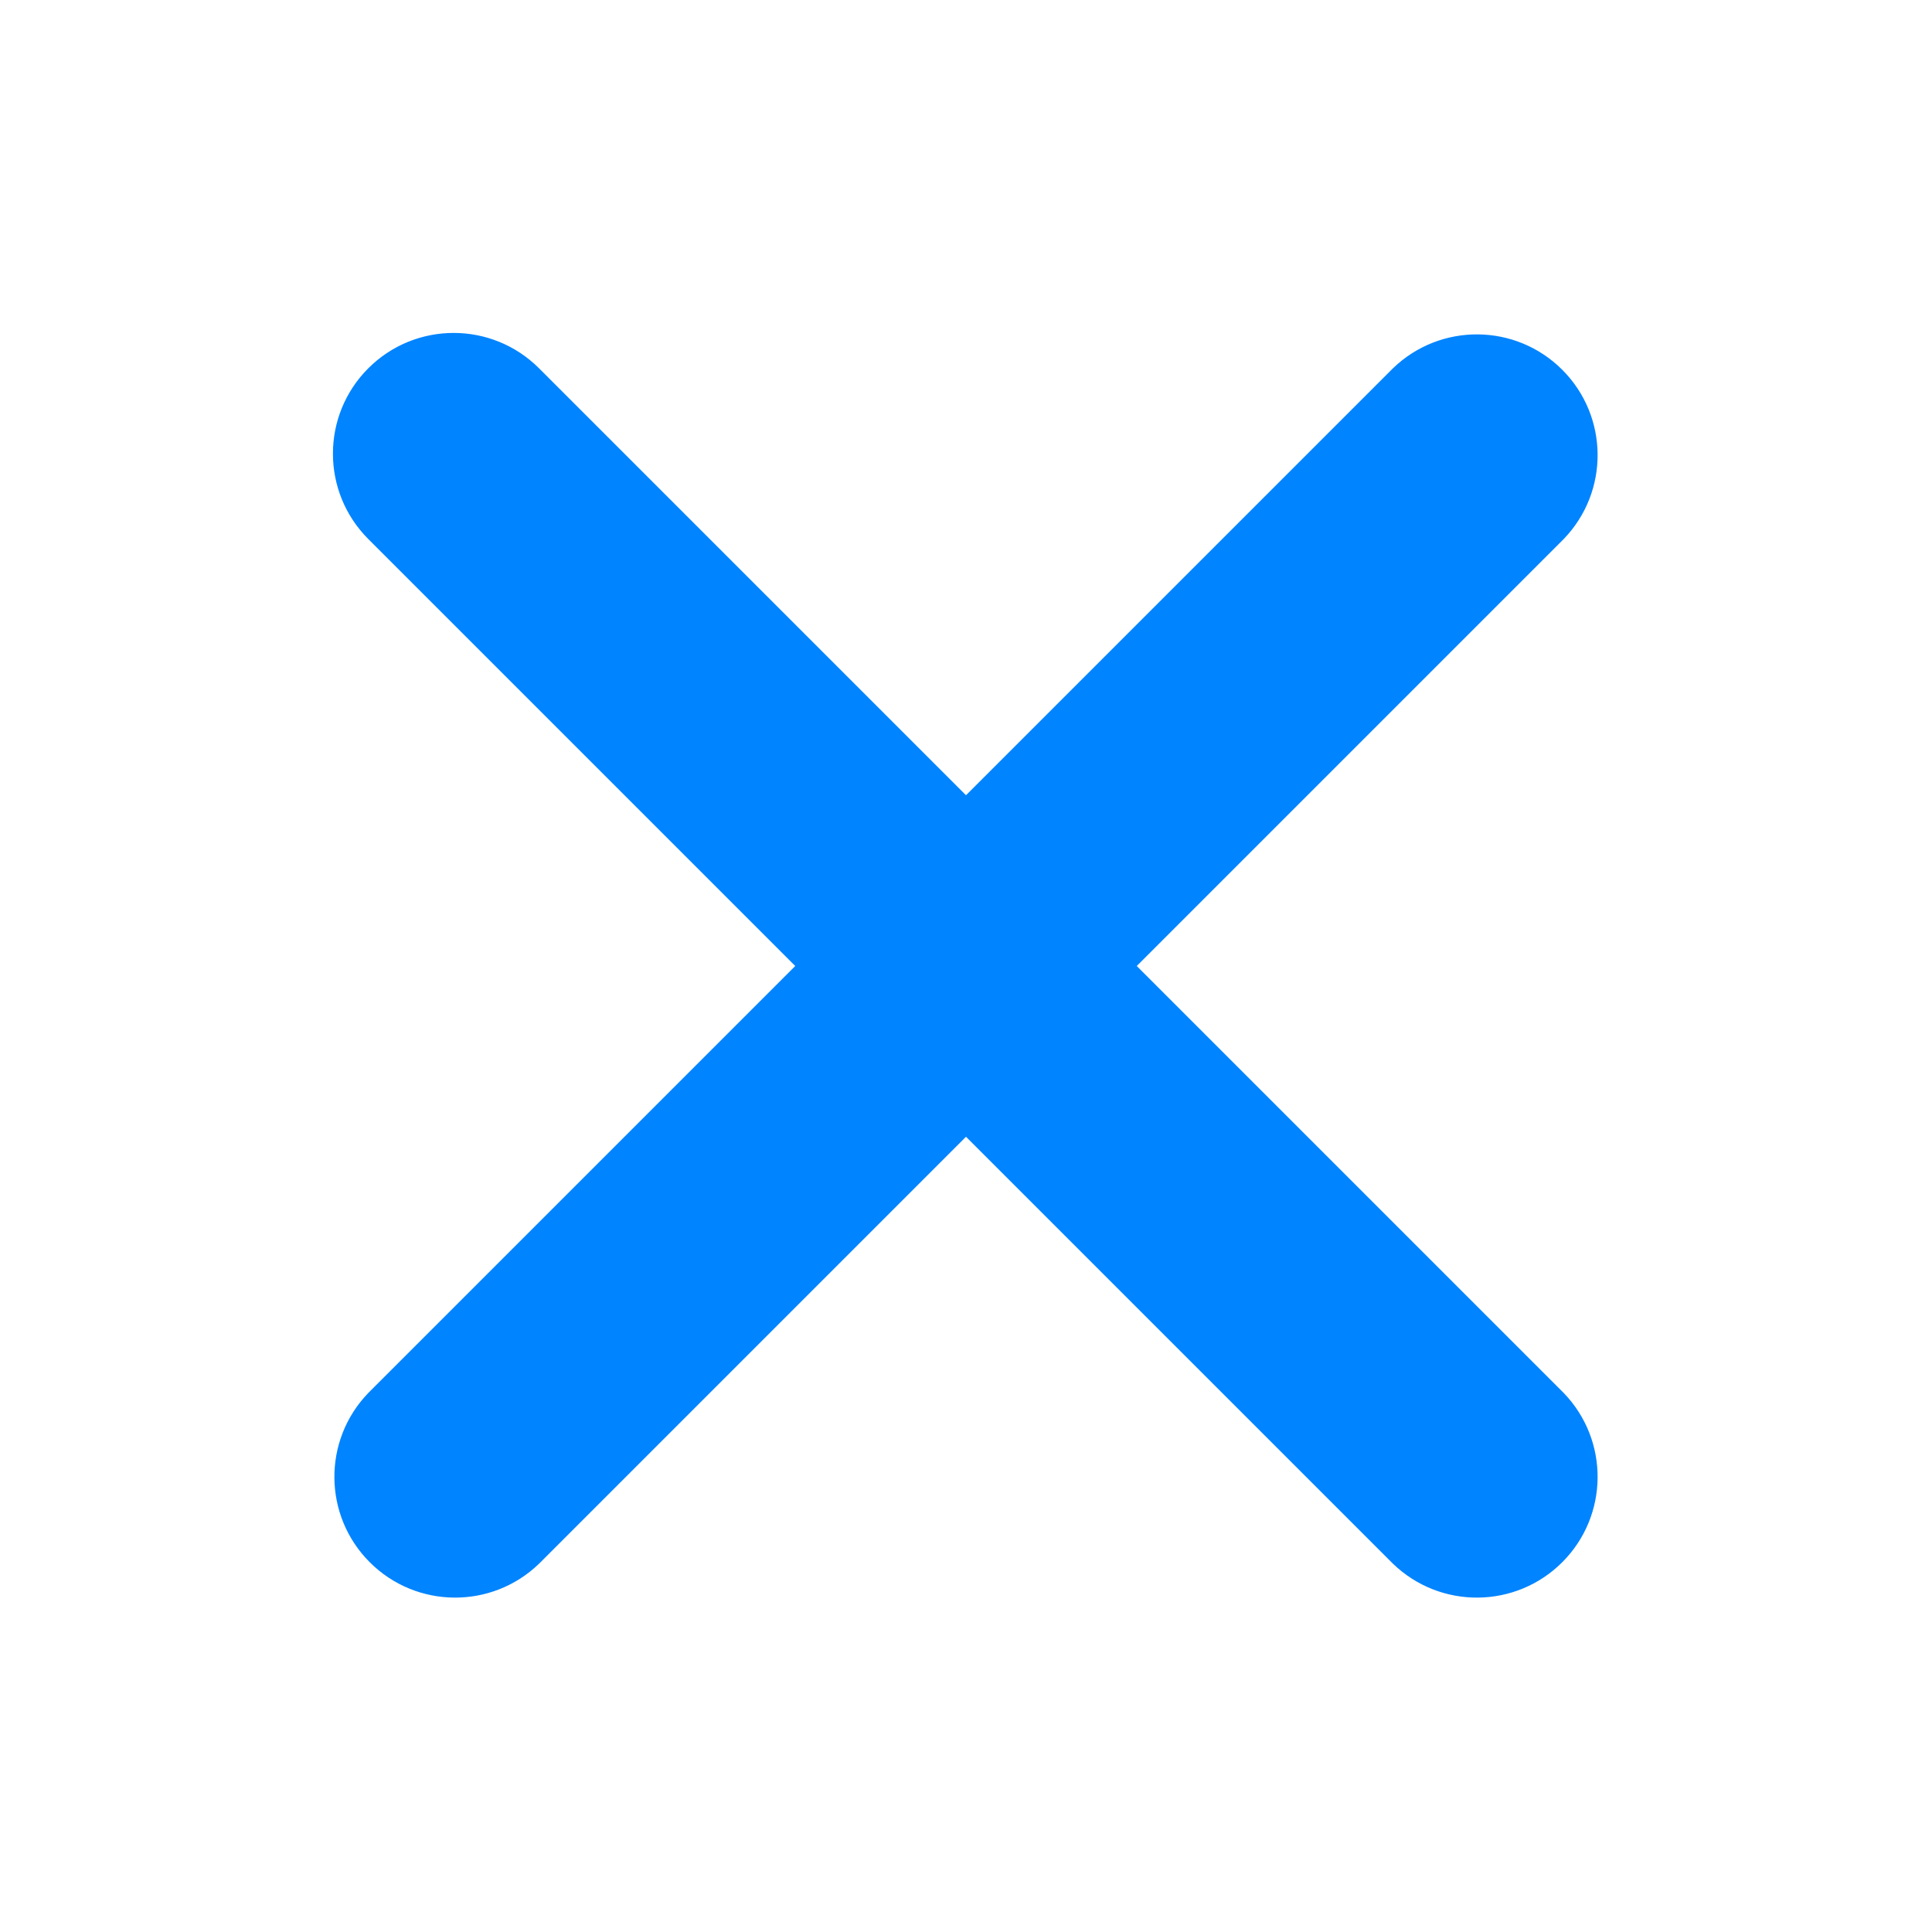
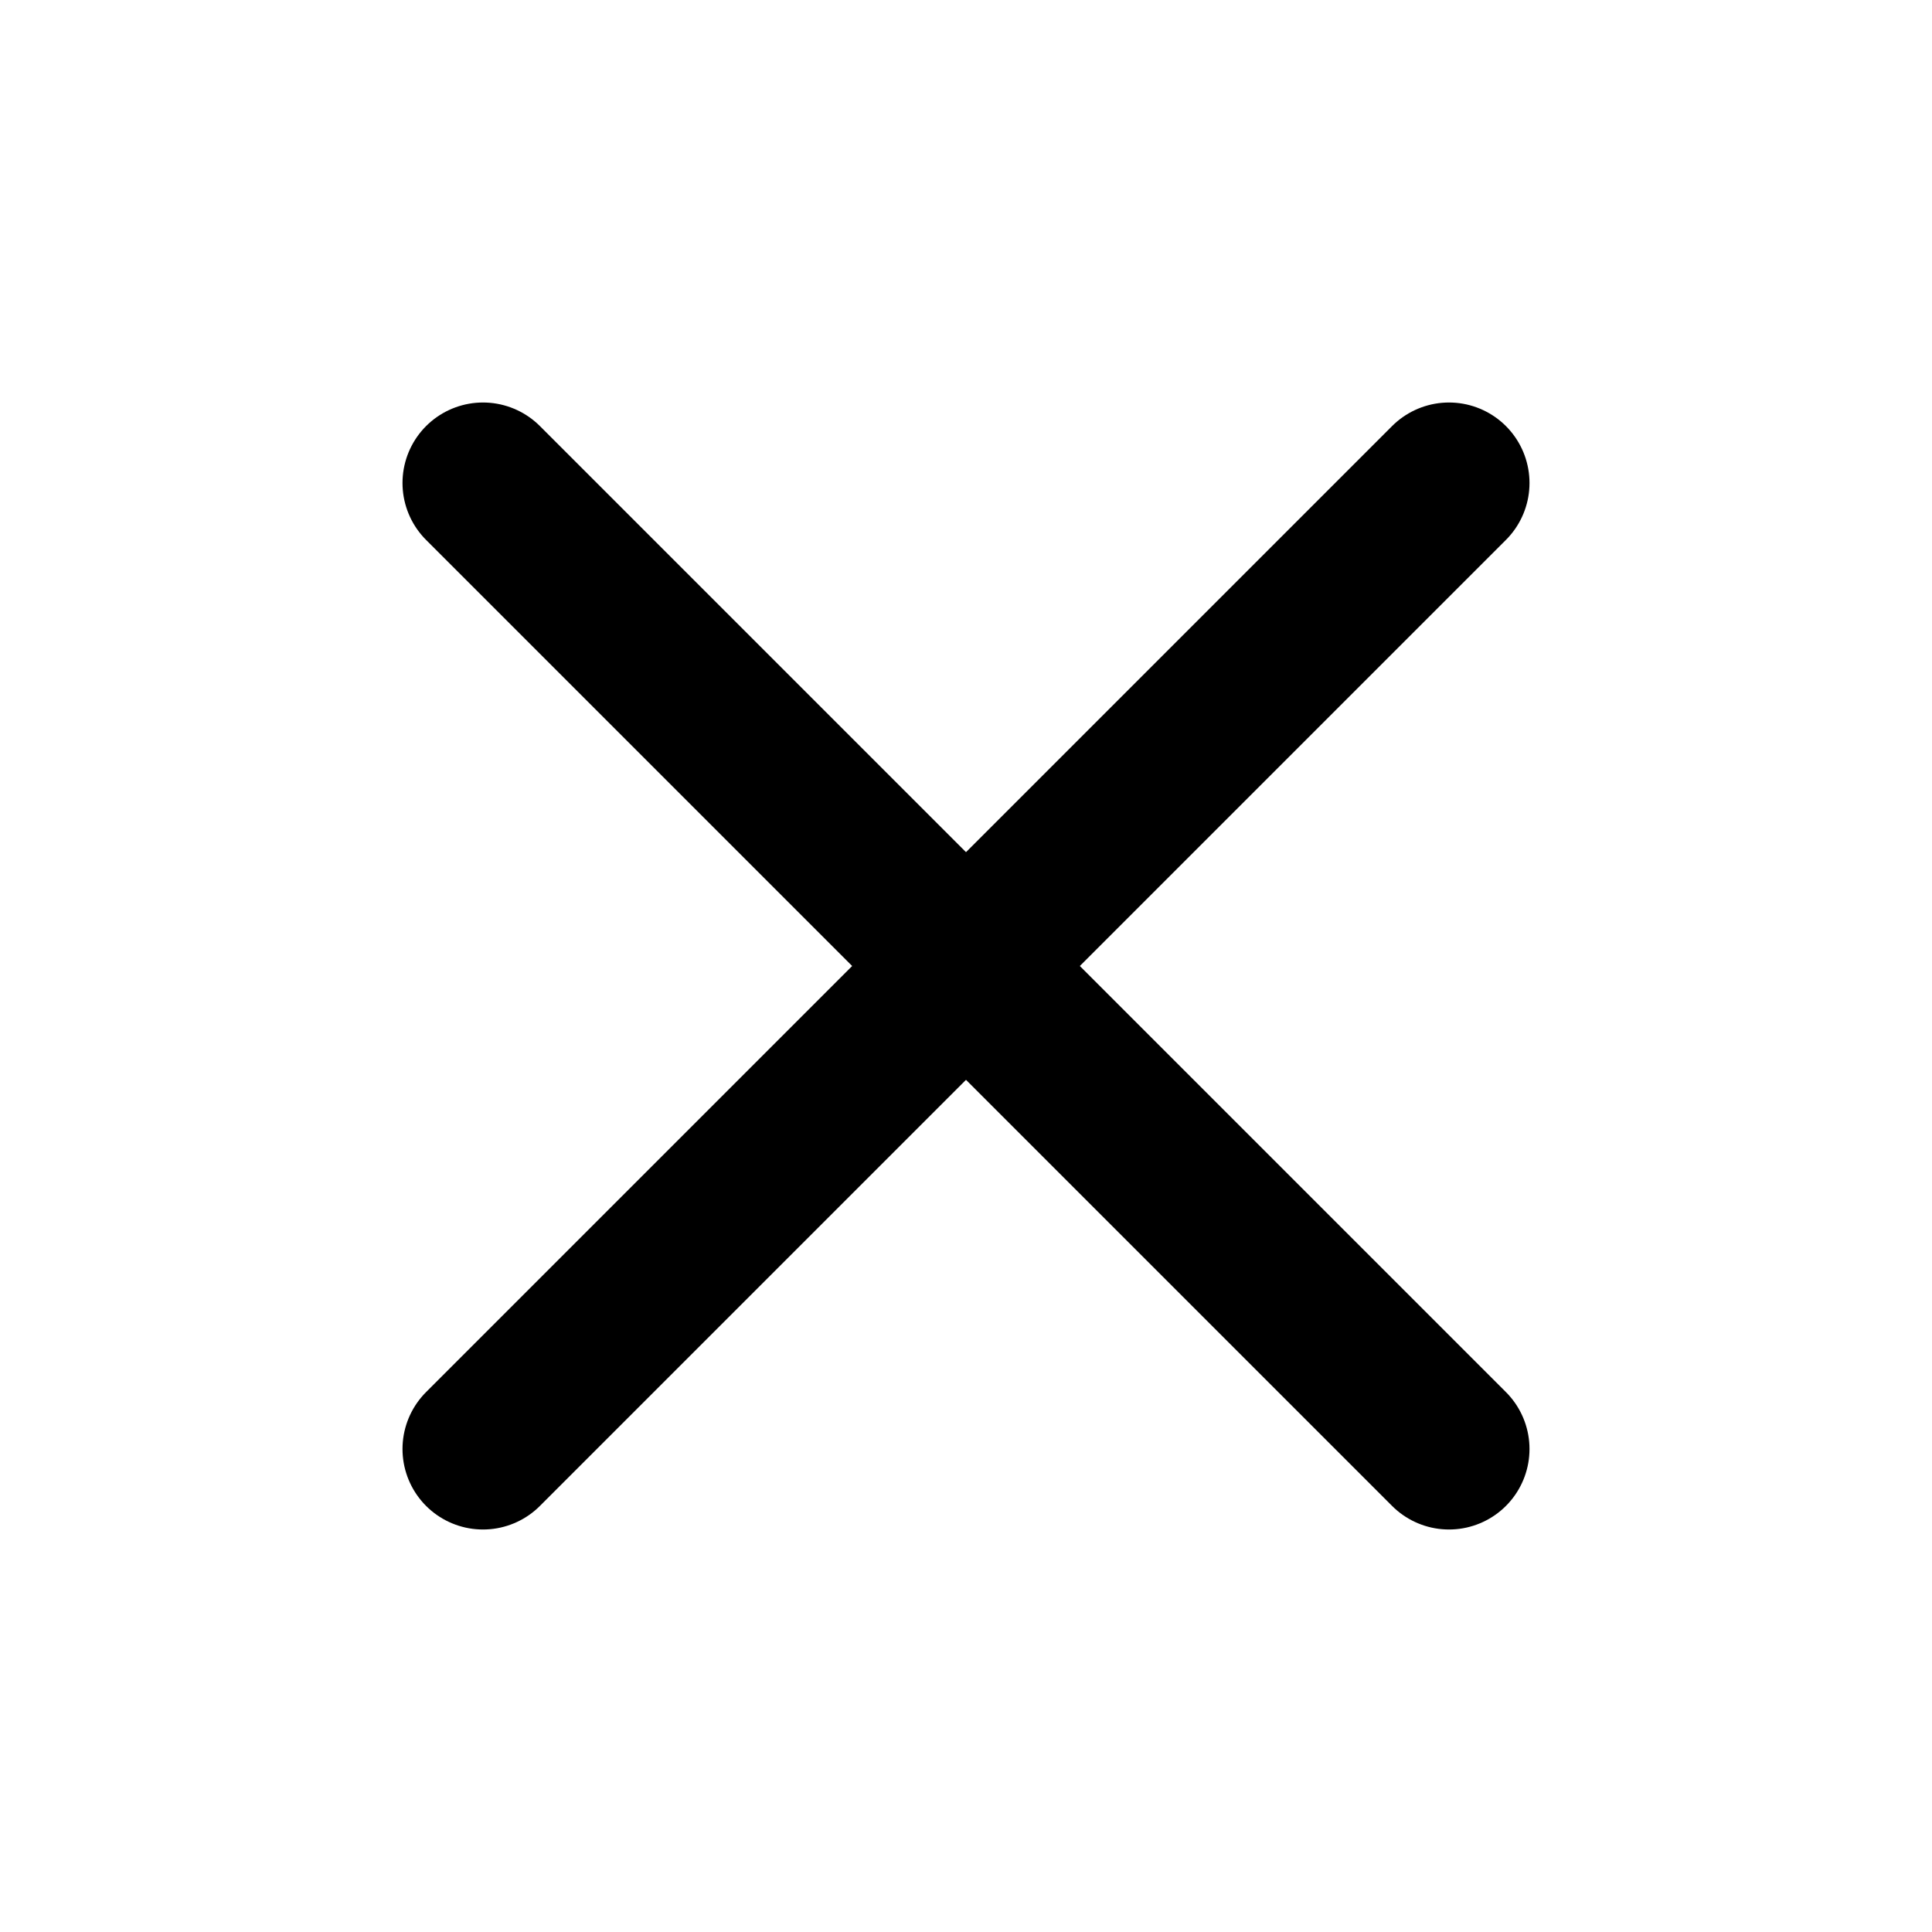
- <svg xmlns="http://www.w3.org/2000/svg" width="800px" height="800px" viewBox="0 0 1024 1024" fill="#000000">
-   <g id="SVGRepo_bgCarrier" stroke-width="0" />
-   <g id="SVGRepo_tracerCarrier" stroke-linecap="round" stroke-linejoin="round" />
-   <g id="SVGRepo_iconCarrier">
-     <path fill="#0084ff" d="M195.2 195.2a64 64 0 0 1 90.496 0L512 421.504 738.304 195.2a64 64 0 0 1 90.496 90.496L602.496 512 828.8 738.304a64 64 0 0 1-90.496 90.496L512 602.496 285.696 828.8a64 64 0 0 1-90.496-90.496L421.504 512 195.2 285.696a64 64 0 0 1 0-90.496z" />
-   </g>
+ <svg xmlns="http://www.w3.org/2000/svg" width="24" height="24" viewBox="0 0 24 24" fill="none" stroke="#000000" stroke-width="2" stroke-linecap="round" stroke-linejoin="round" class="lucide lucide-x-icon lucide-x">
+   <path d="M18 6 6 18" />
+   <path d="m6 6 12 12" />
</svg>
